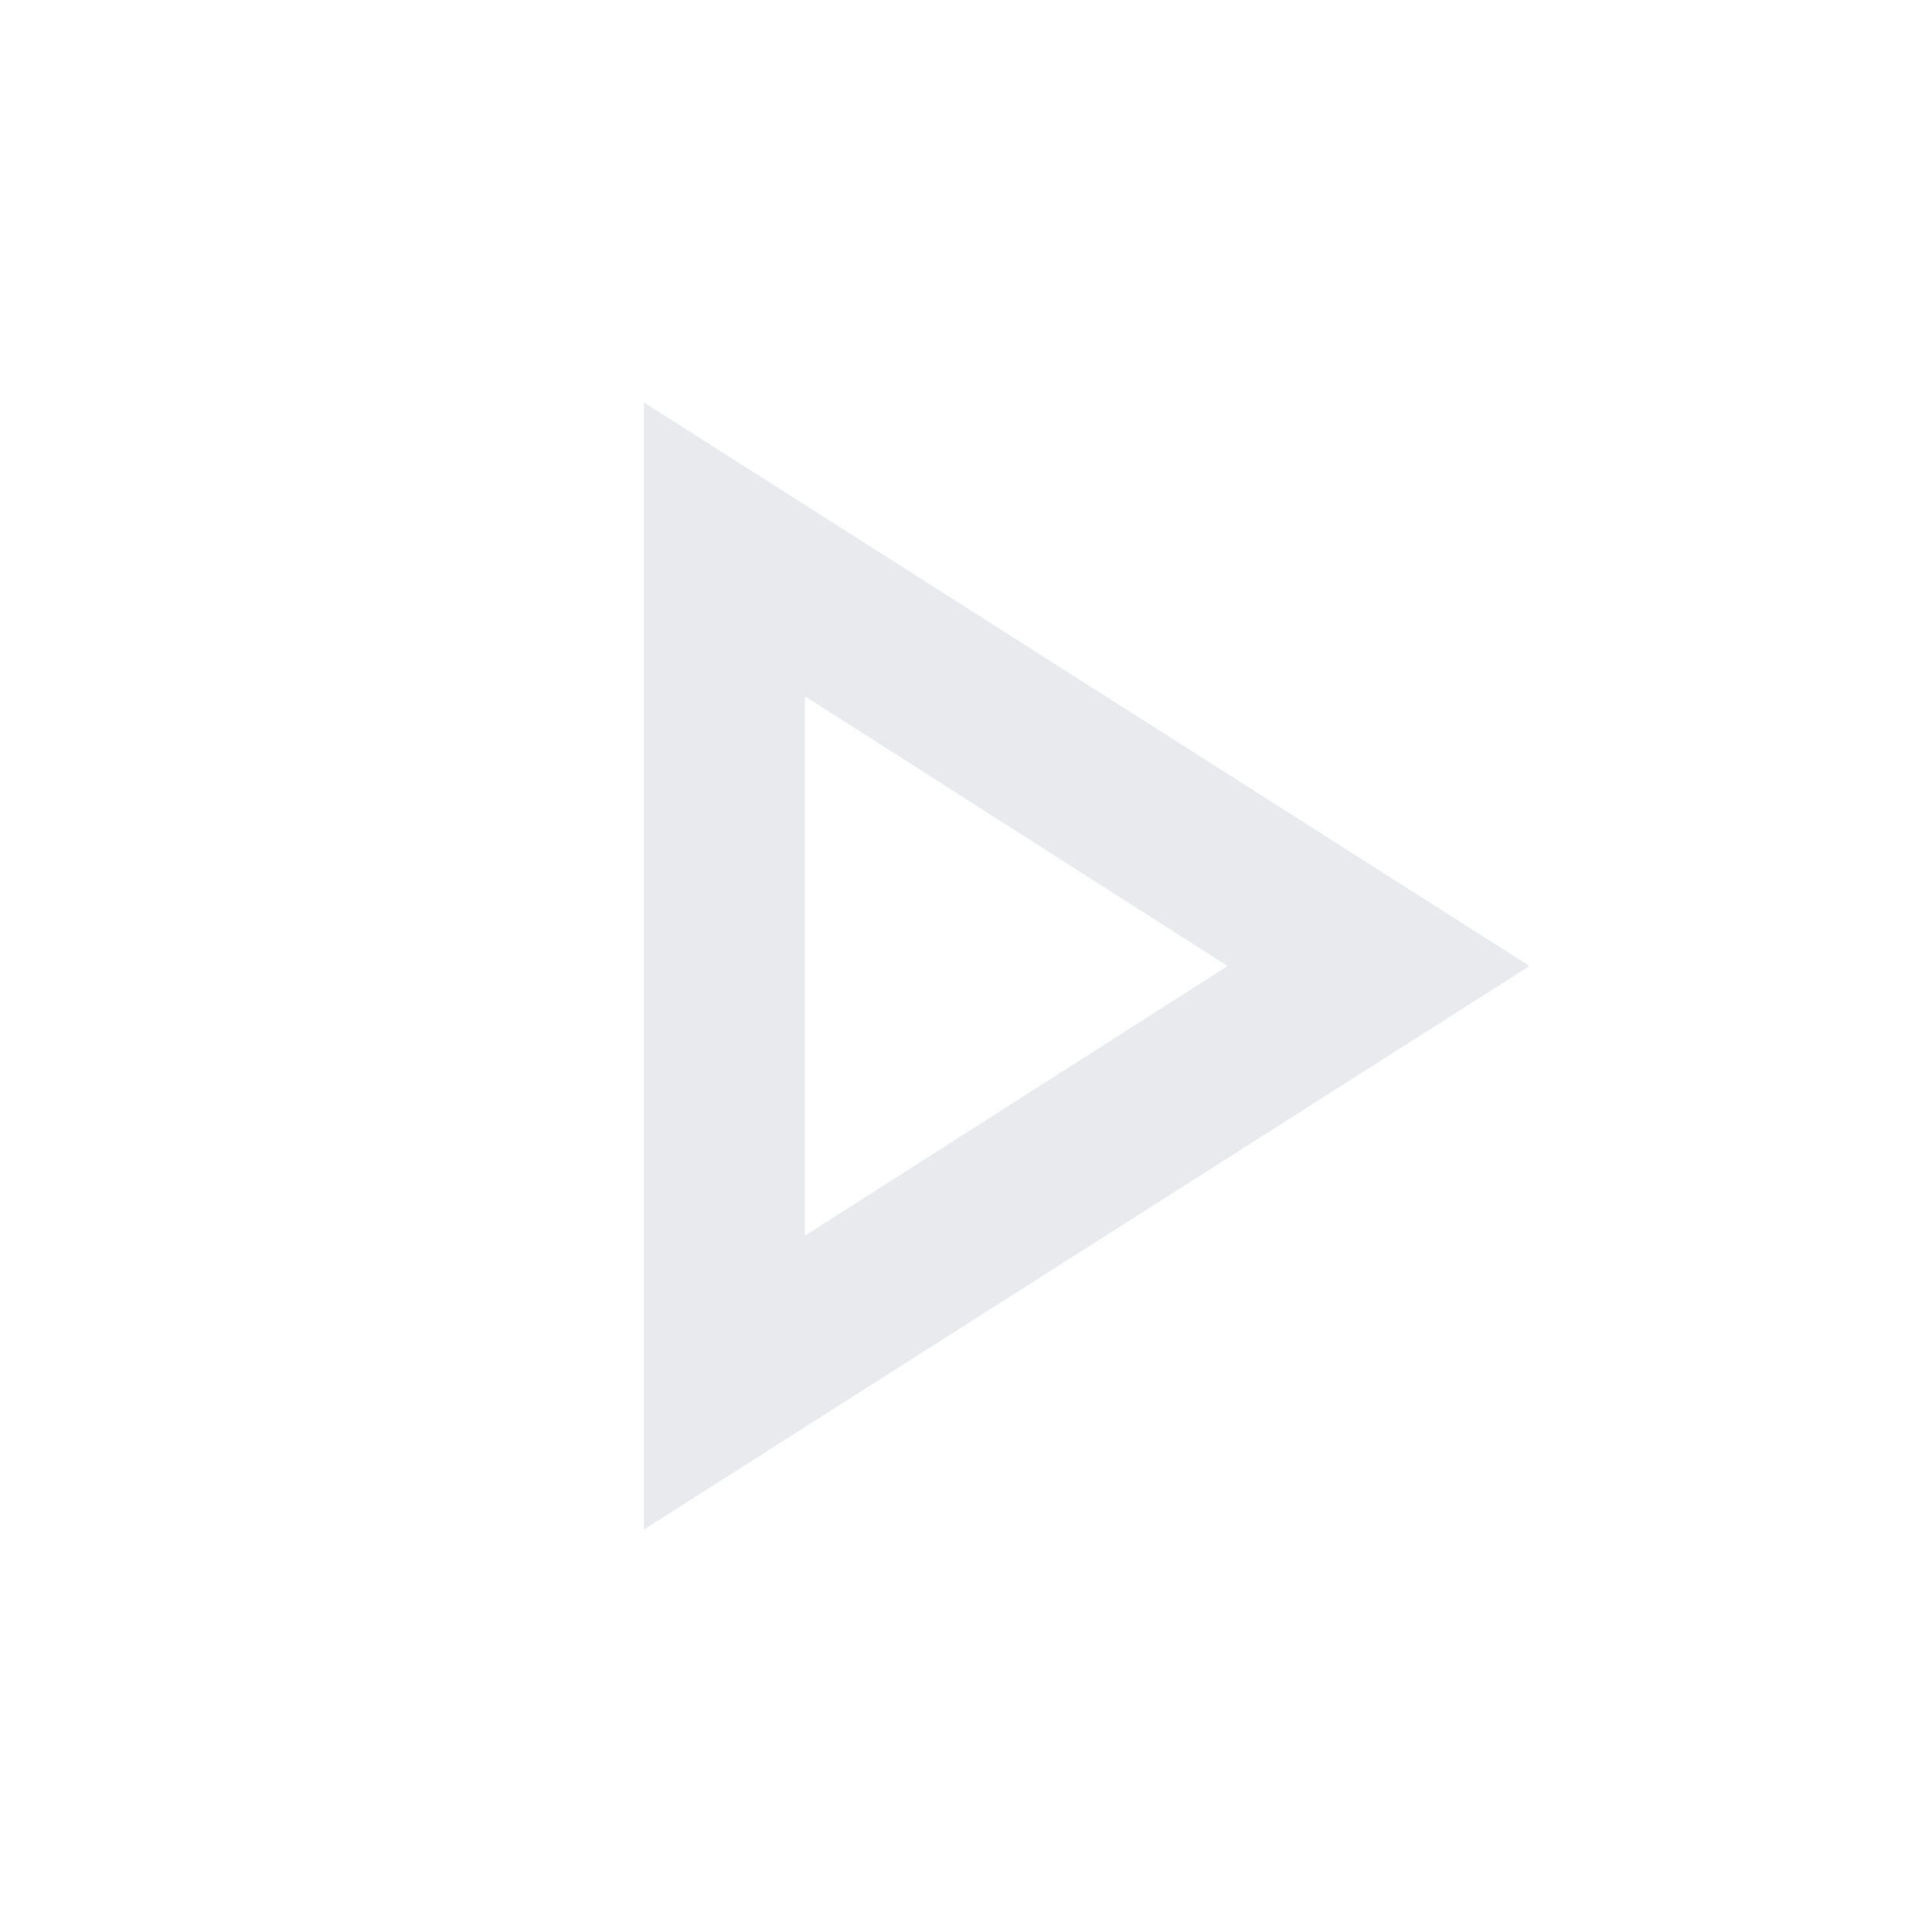
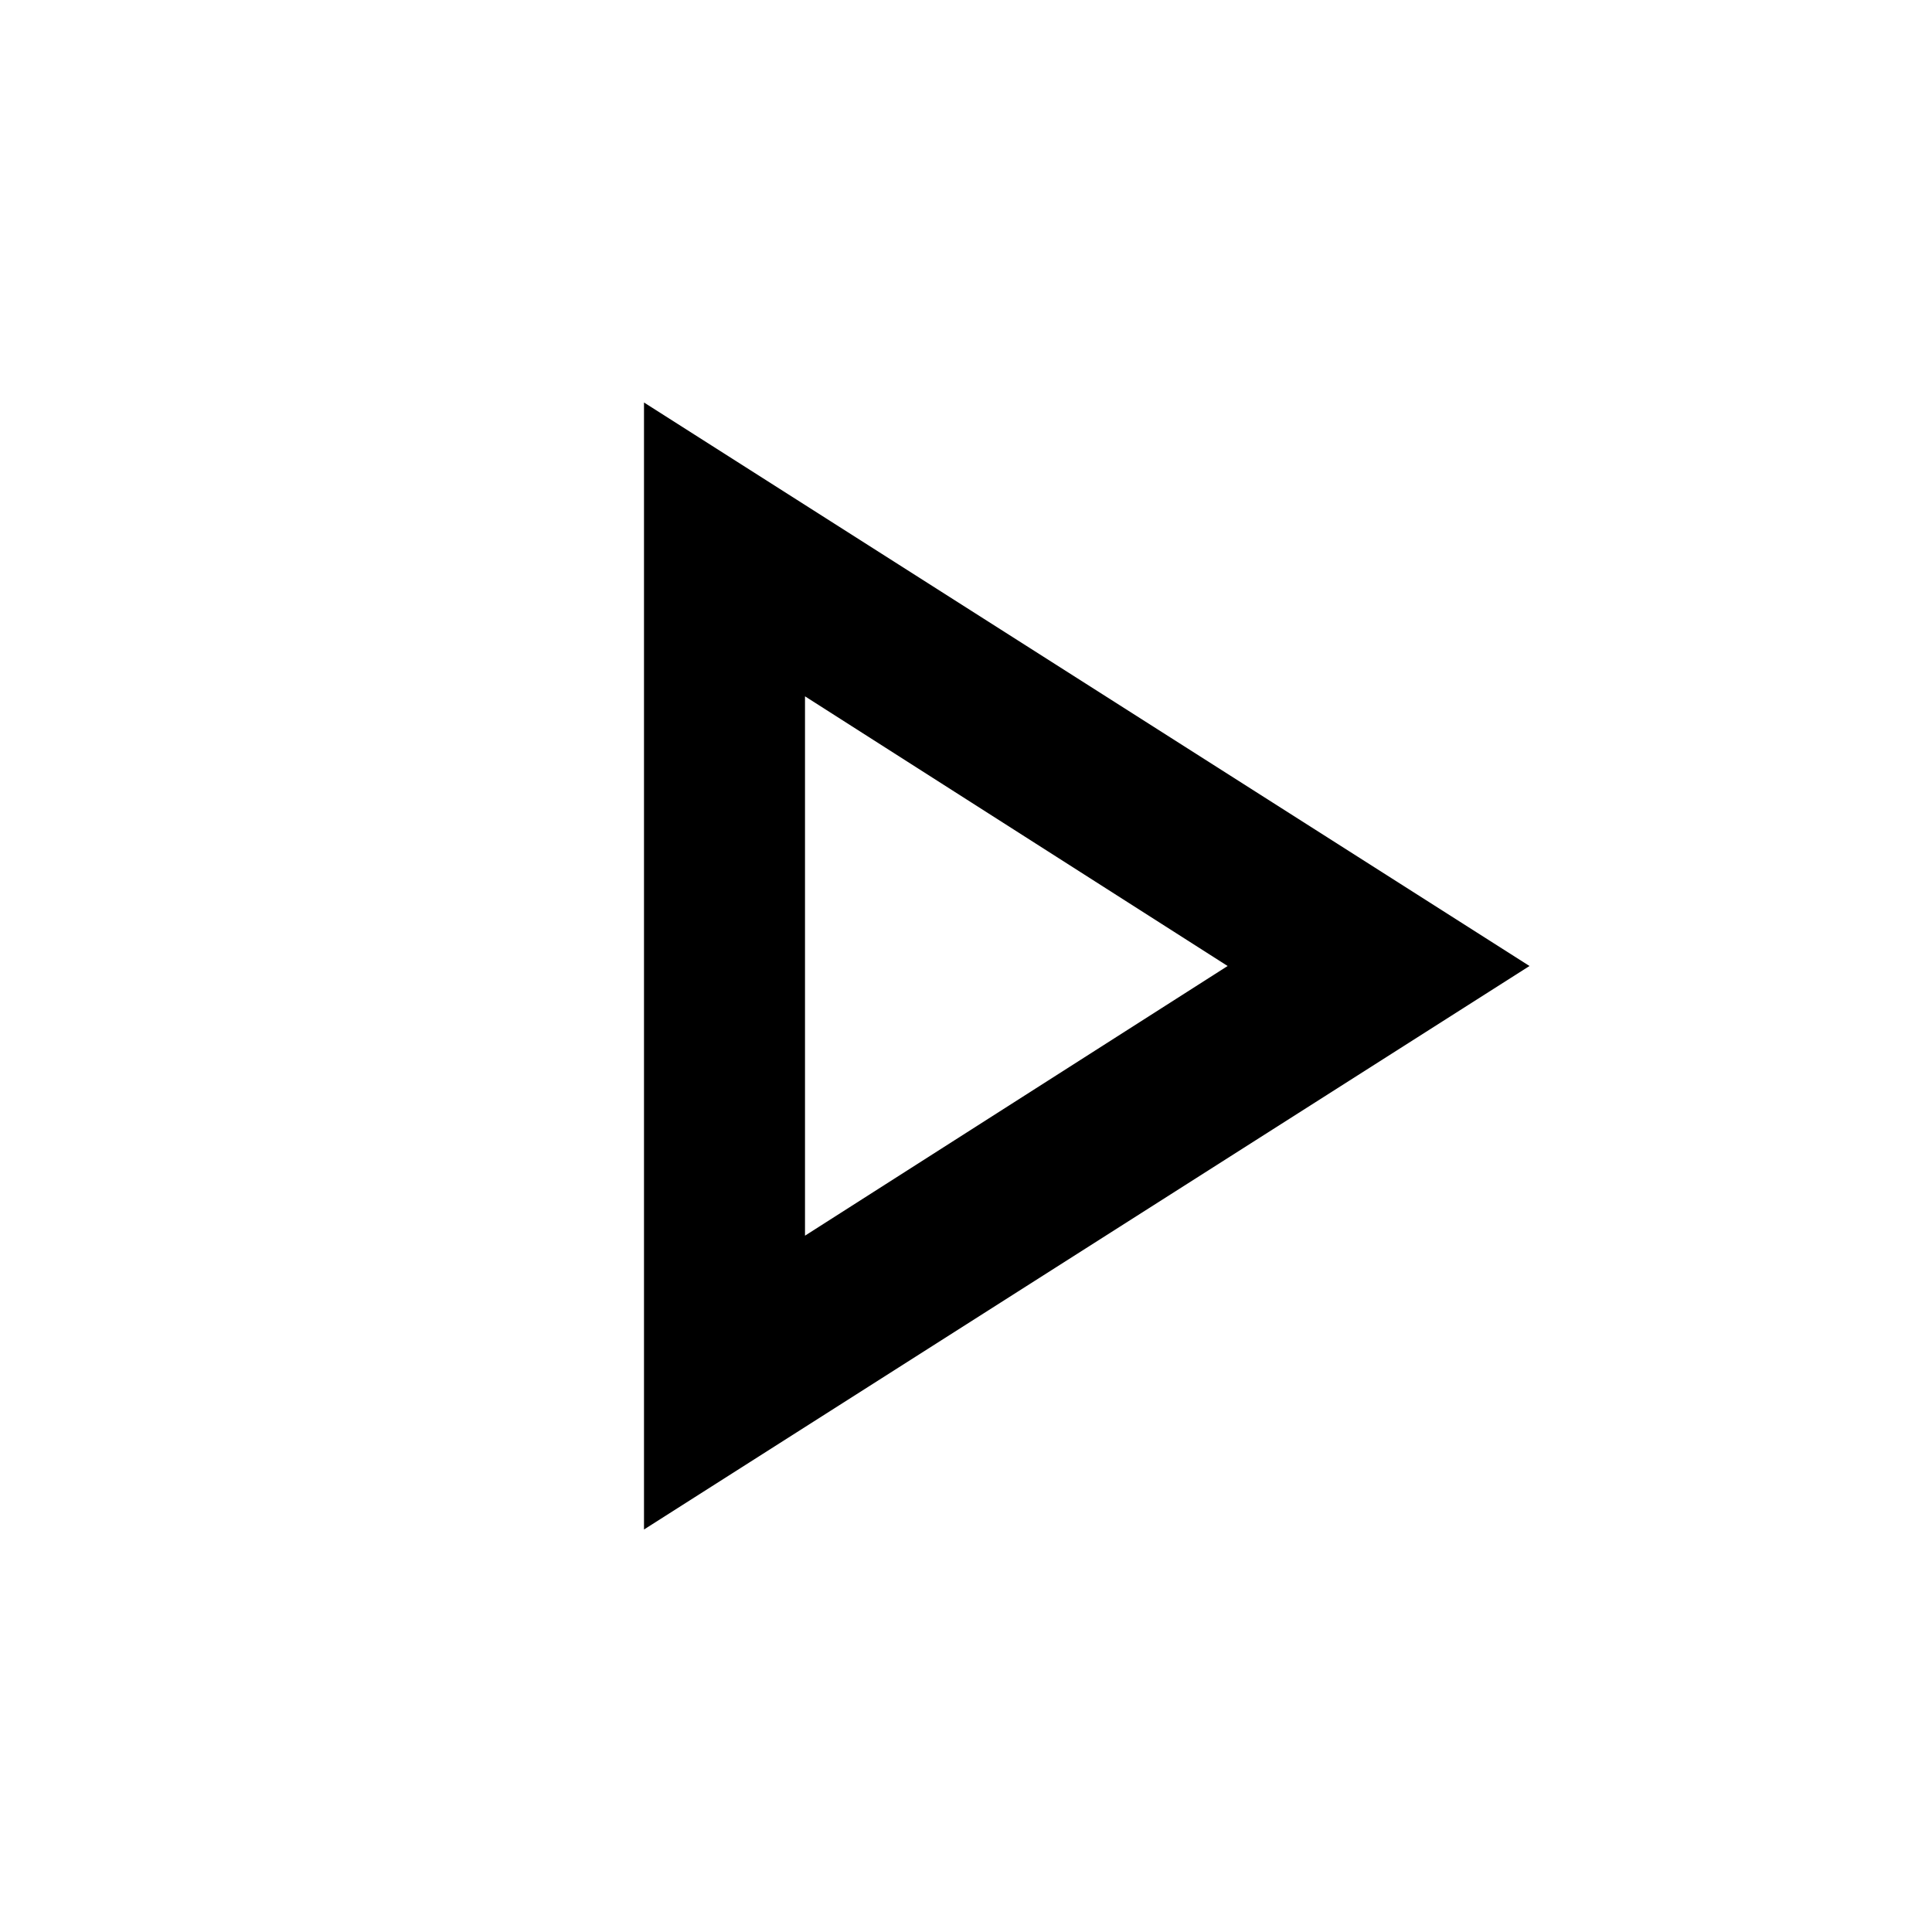
- <svg xmlns="http://www.w3.org/2000/svg" class="play-icon" height="24px" viewBox="0 -960 960 960" width="24px" fill="#e8eaed">
+ <svg xmlns="http://www.w3.org/2000/svg" class="play-icon" height="24px" viewBox="0 -960 960 960" width="24px" fill="currentColor">
  <path d="M320-200v-560l440 280-440 280Zm80-280Zm0 134 210-134-210-134v268Z" />
</svg>
